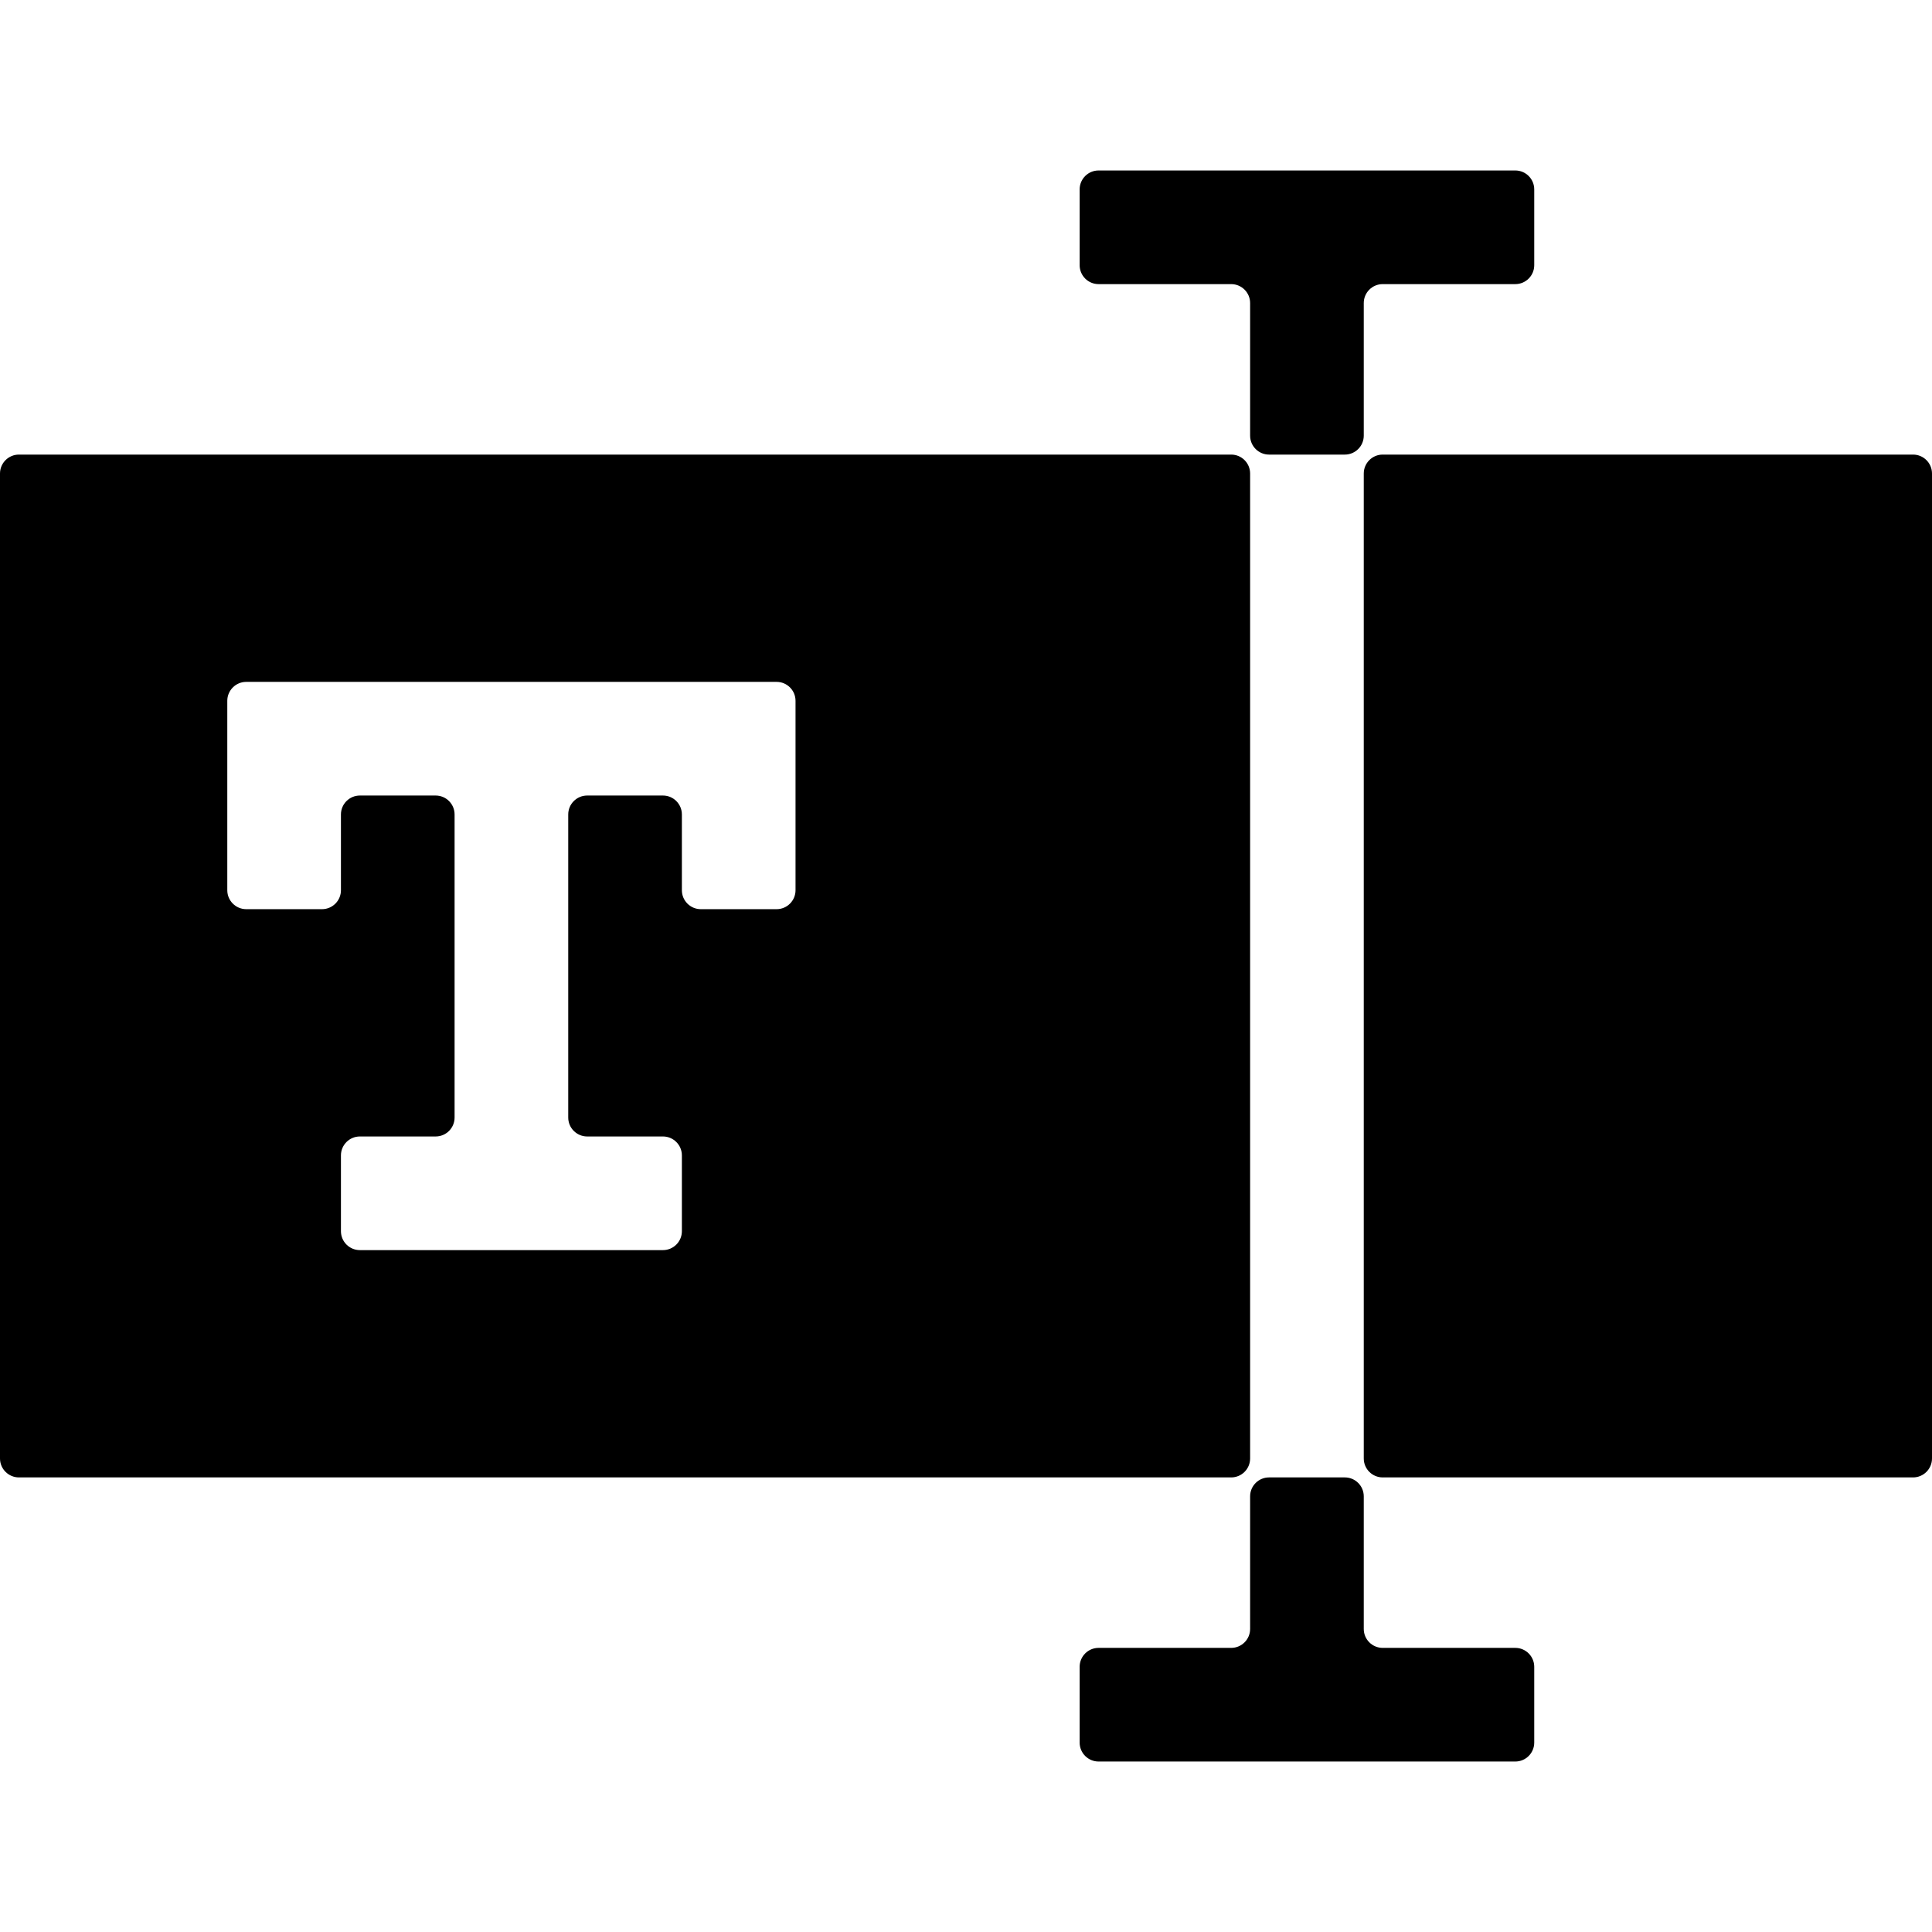
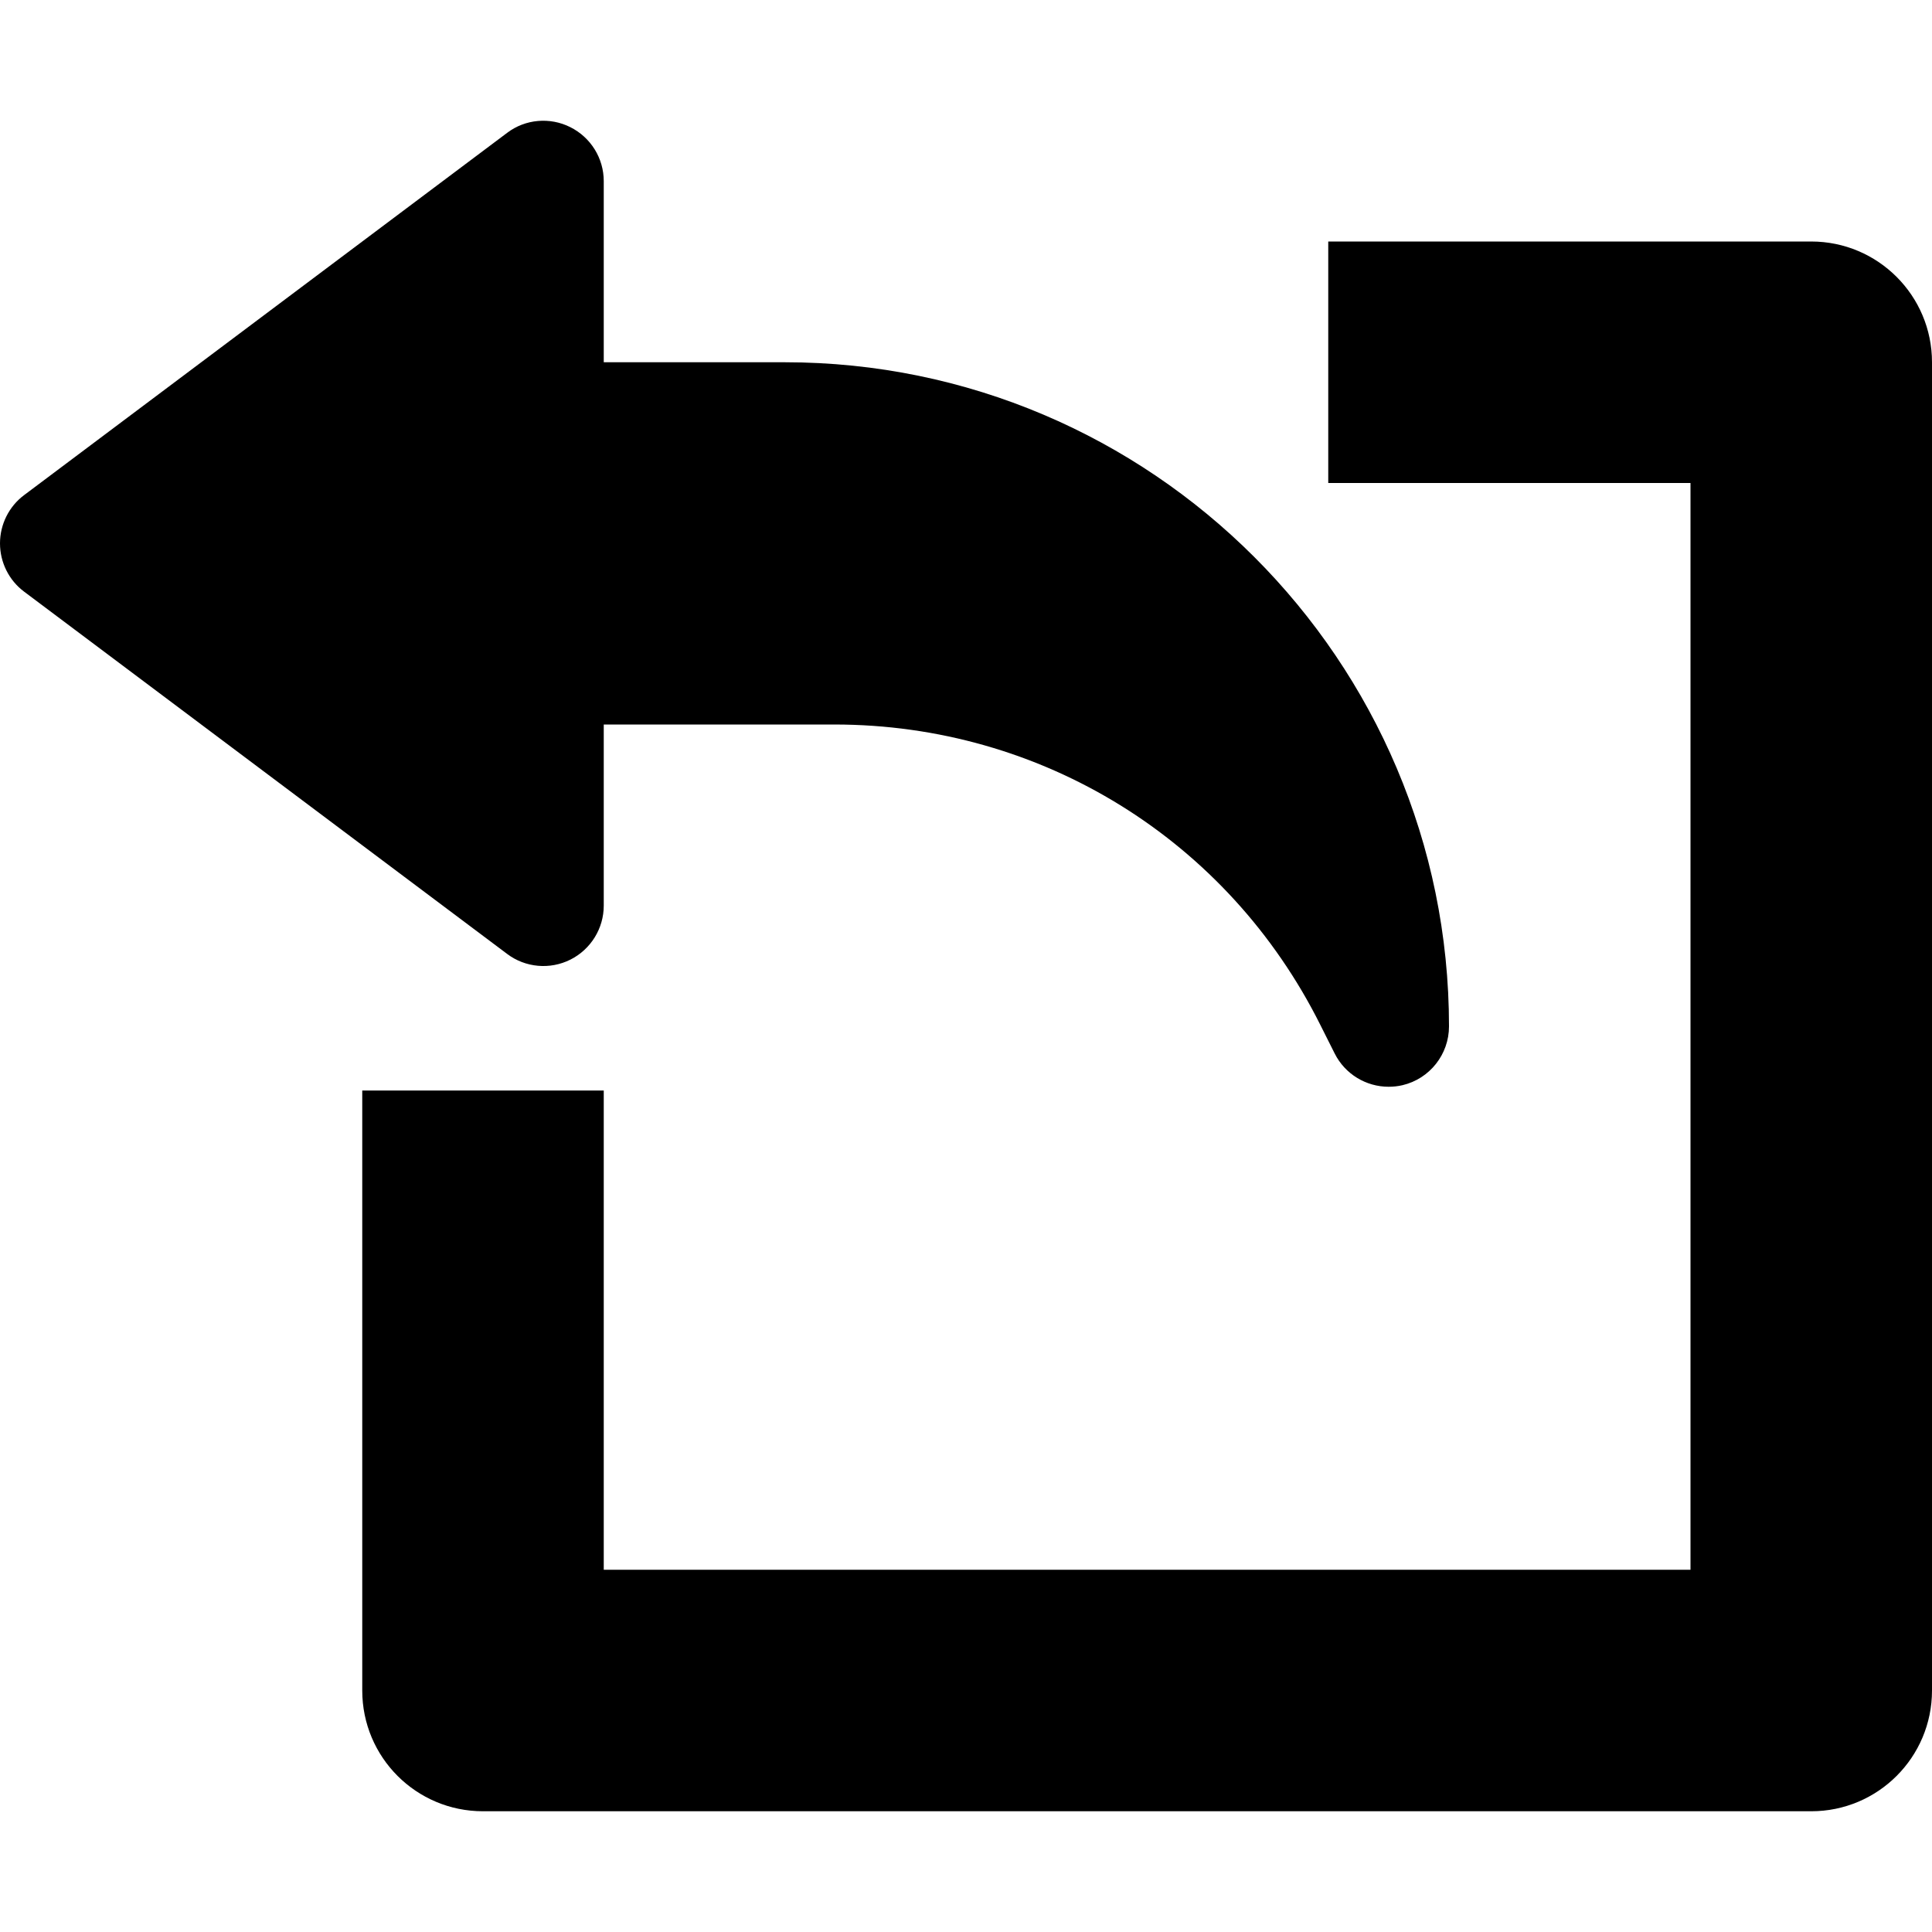
- <svg xmlns="http://www.w3.org/2000/svg" id="Layer_1" enable-background="new 0 0 510 510" height="512" viewBox="0 0 510 510" width="512" version="1.1">
-   <defs id="defs1">
-     </defs>
-   <g id="XMLID_3053_">
-     <path id="XMLID_3057_" d="m 0,125 v 260 a 5,5 45 0 0 5,5 l 320,0 a 5,5 135 0 0 5,-5 V 125 a 5,5 45 0 0 -5,-5 H 5 a 5,5 135 0 0 -5,5 z m 205,115 h -20 a 5,5 45 0 1 -5,-5 v -20 a 5,5 45 0 0 -5,-5 h -20 a 5,5 135 0 0 -5,5 v 80 a 5,5 45 0 0 5,5 h 20 a 5,5 45 0 1 5,5 v 20 a 5,5 135 0 1 -5,5 H 95 a 5,5 45 0 1 -5,-5 v -20 a 5,5 135 0 1 5,-5 h 20 a 5,5 135 0 0 5,-5 v -80 a 5,5 45 0 0 -5,-5 H 95 a 5,5 135 0 0 -5,5 v 20 a 5,5 135 0 1 -5,5 H 65 a 5,5 45 0 1 -5,-5 v -50 a 5,5 135 0 1 5,-5 h 140 a 5,5 45 0 1 5,5 v 50 a 5,5 135 0 1 -5,5 z" />
-     <path id="XMLID_3056_" d="m 365,120 h 140 a 5,5 45 0 1 5,5 v 260 a 5,5 135 0 1 -5,5 H 365 a 5,5 45 0 1 -5,-5 l 0,-260 a 5,5 135 0 1 5,-5 z" />
-     <path id="XMLID_3055_" d="m 365,75 35,0 a 5,5 135 0 0 5,-5 V 50 a 5,5 45 0 0 -5,-5 H 290 a 5,5 135 0 0 -5,5 v 20 a 5,5 45 0 0 5,5 l 35,0 a 5,5 45 0 1 5,5 v 35 a 5,5 45 0 0 5,5 h 20 a 5,5 135 0 0 5,-5 V 80 a 5,5 135 0 1 5,-5 z" />
-     <path id="XMLID_3054_" d="m 330,395 v 35 a 5,5 135 0 1 -5,5 l -35,0 a 5,5 135 0 0 -5,5 v 20 a 5,5 45 0 0 5,5 h 110 a 5,5 135 0 0 5,-5 v -20 a 5,5 45 0 0 -5,-5 l -35,0 a 5,5 45 0 1 -5,-5 v -35 a 5,5 45 0 0 -5,-5 h -20 a 5,5 135 0 0 -5,5 z" />
+ <svg xmlns="http://www.w3.org/2000/svg" version="1.1" id="Capa_1" x="0px" y="0px" viewBox="0 0 512 512" style="enable-background:new 0 0 512 512;" xml:space="preserve">
+   <g>
+     <g>
+       <path d="M480,64.002H352v64h96v288H160V288.994H96v159.008c0,17.696,14.304,32,32,32h352c17.664,0,32-14.304,32-32v-352    C512,78.338,497.664,64.002,480,64.002z" />
+     </g>
  </g>
+   <g>
+     <g>
+       <path d="M208,96.002h-48v-48c0-6.048-3.424-11.584-8.864-14.304c-5.408-2.72-11.936-2.144-16.736,1.504l-128,96    c-4.032,3.008-6.4,7.776-6.4,12.8s2.368,9.792,6.4,12.8l128,96c4.832,3.648,11.36,4.224,16.768,1.504    c5.408-2.72,8.832-8.256,8.832-14.304v-48h61.12c54.912,0,104.256,30.528,128.8,79.648l3.776,7.52    c2.752,5.504,8.352,8.832,14.304,8.832c1.216,0,2.464-0.128,3.68-0.416c7.2-1.696,12.32-8.16,12.32-15.584    C384,174.946,305.056,96.002,208,96.002z" />
+     </g>
+   </g>
+   <g>
+ </g>
+   <g>
+ </g>
+   <g>
+ </g>
+   <g>
+ </g>
+   <g>
+ </g>
+   <g>
+ </g>
+   <g>
+ </g>
+   <g>
+ </g>
+   <g>
+ </g>
+   <g>
+ </g>
+   <g>
+ </g>
+   <g>
+ </g>
+   <g>
+ </g>
+   <g>
+ </g>
+   <g>
+ </g>
</svg>
